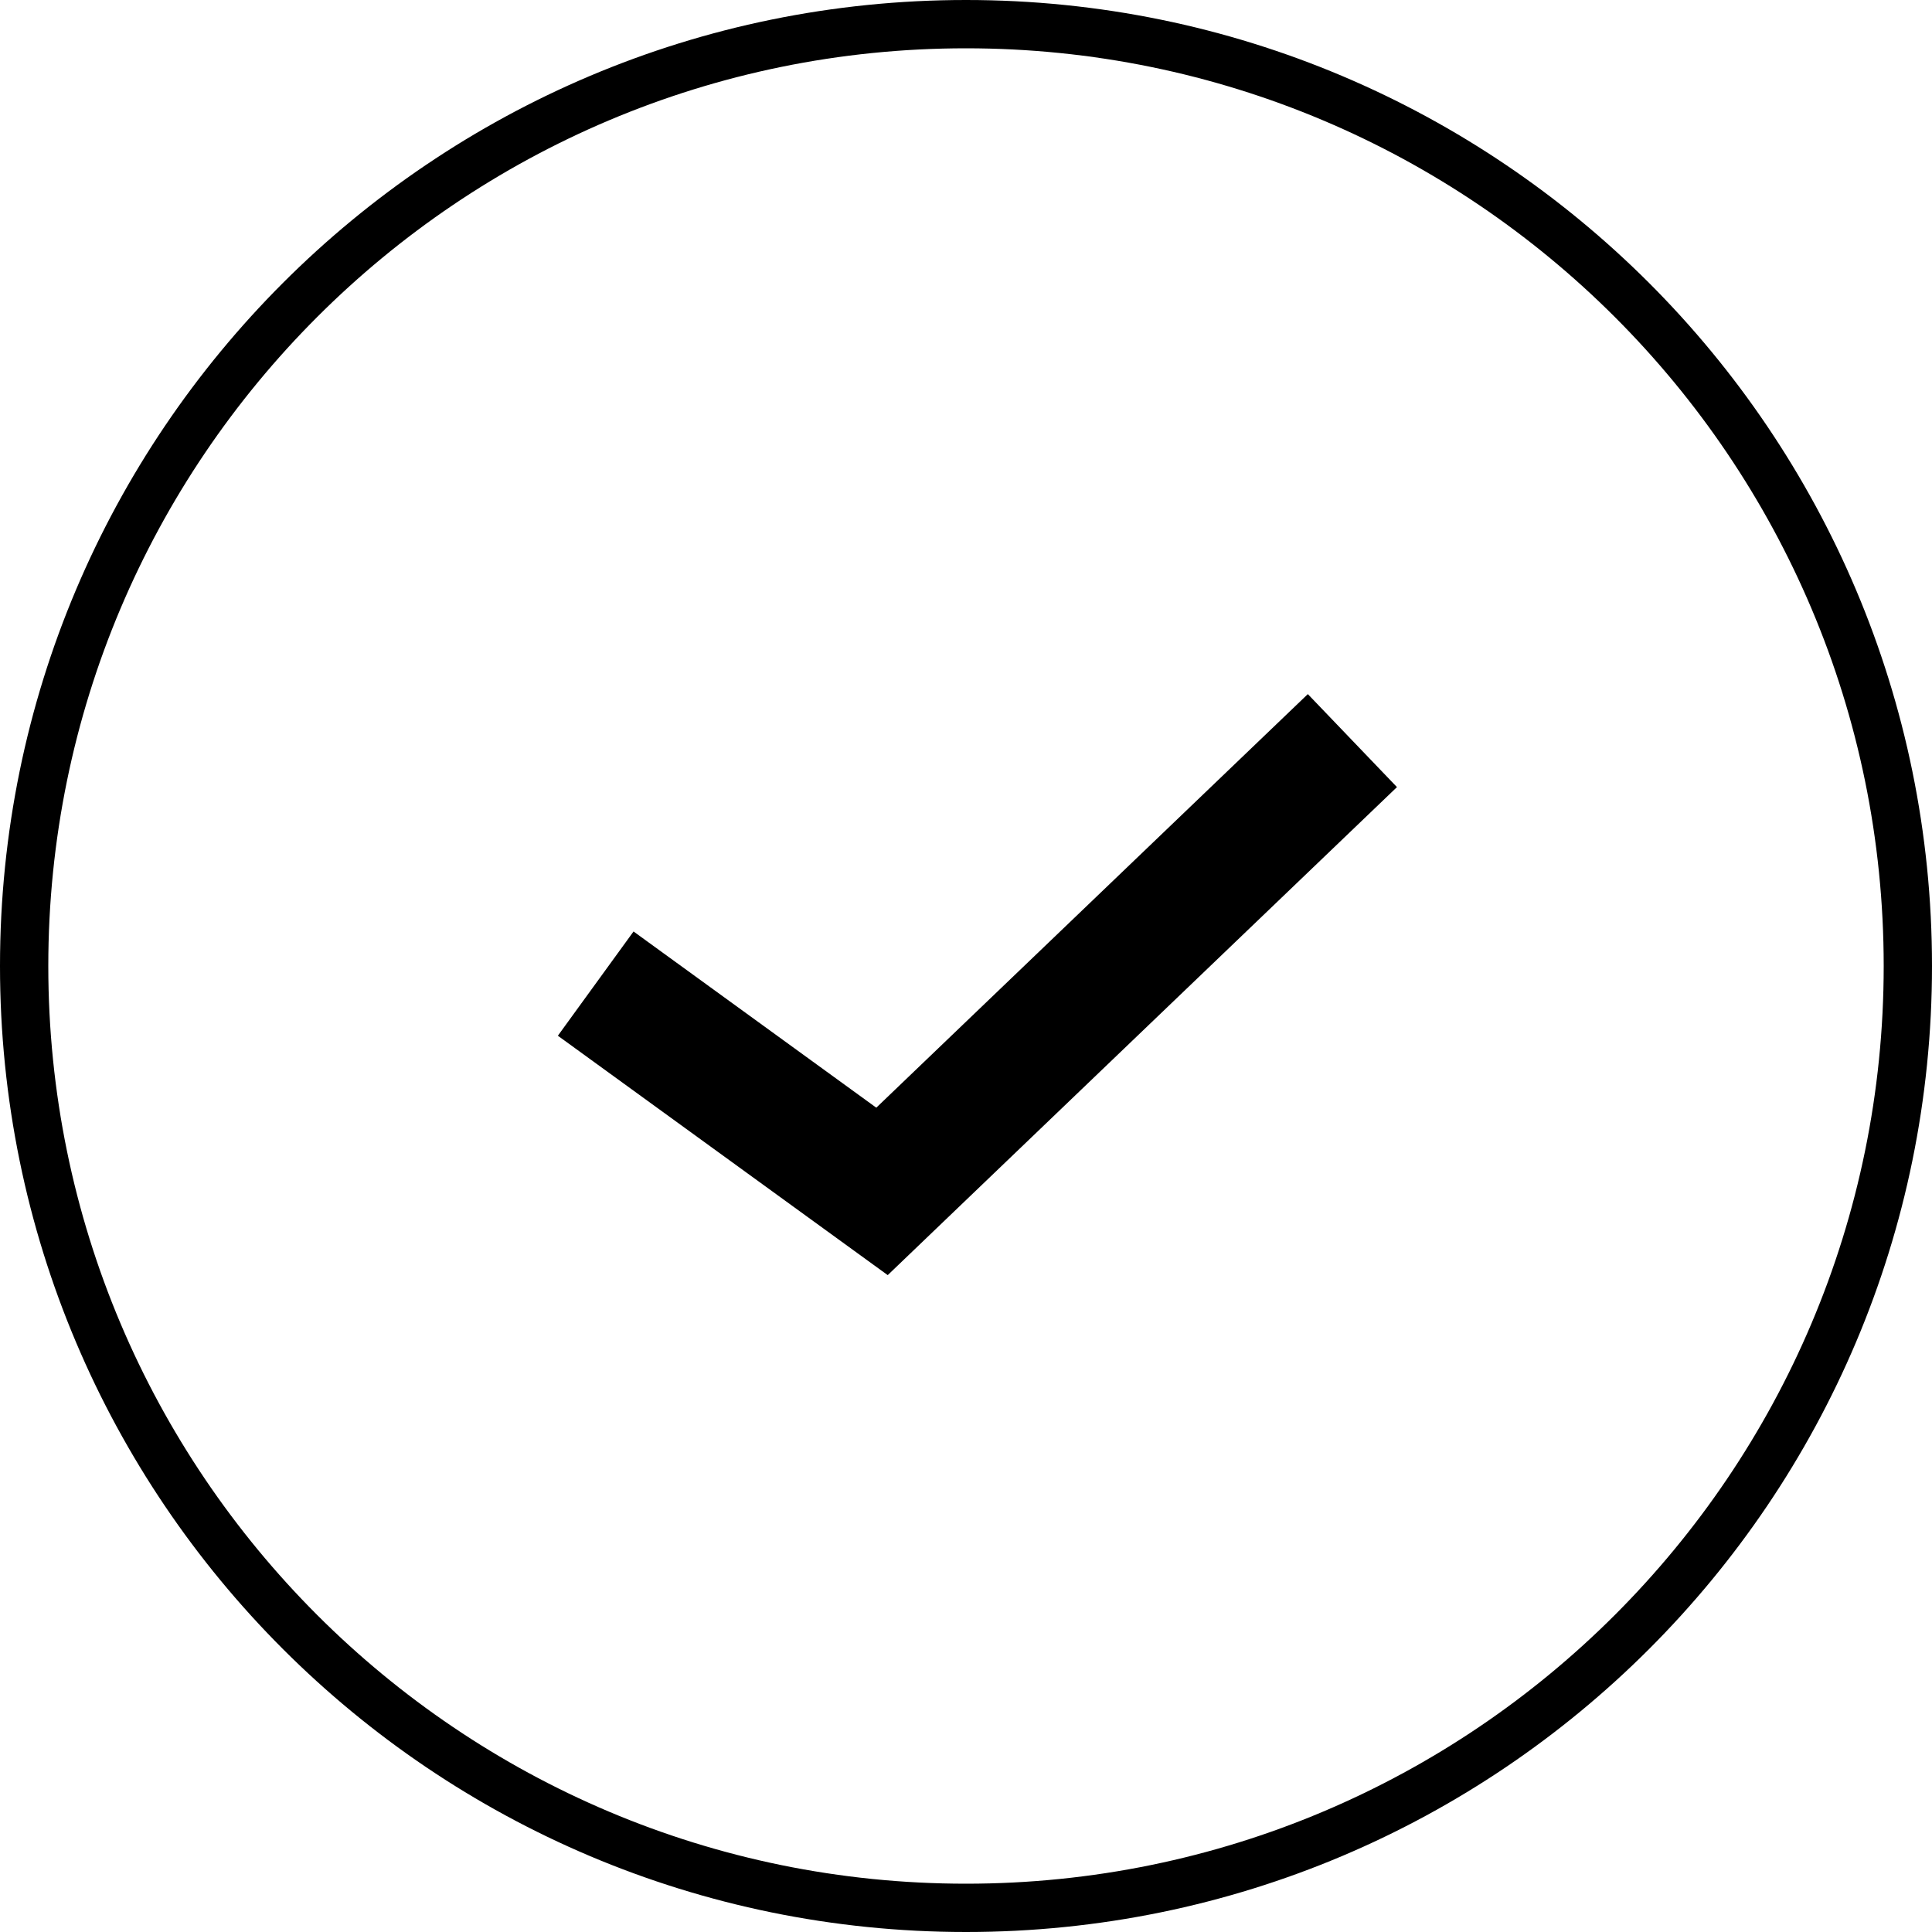
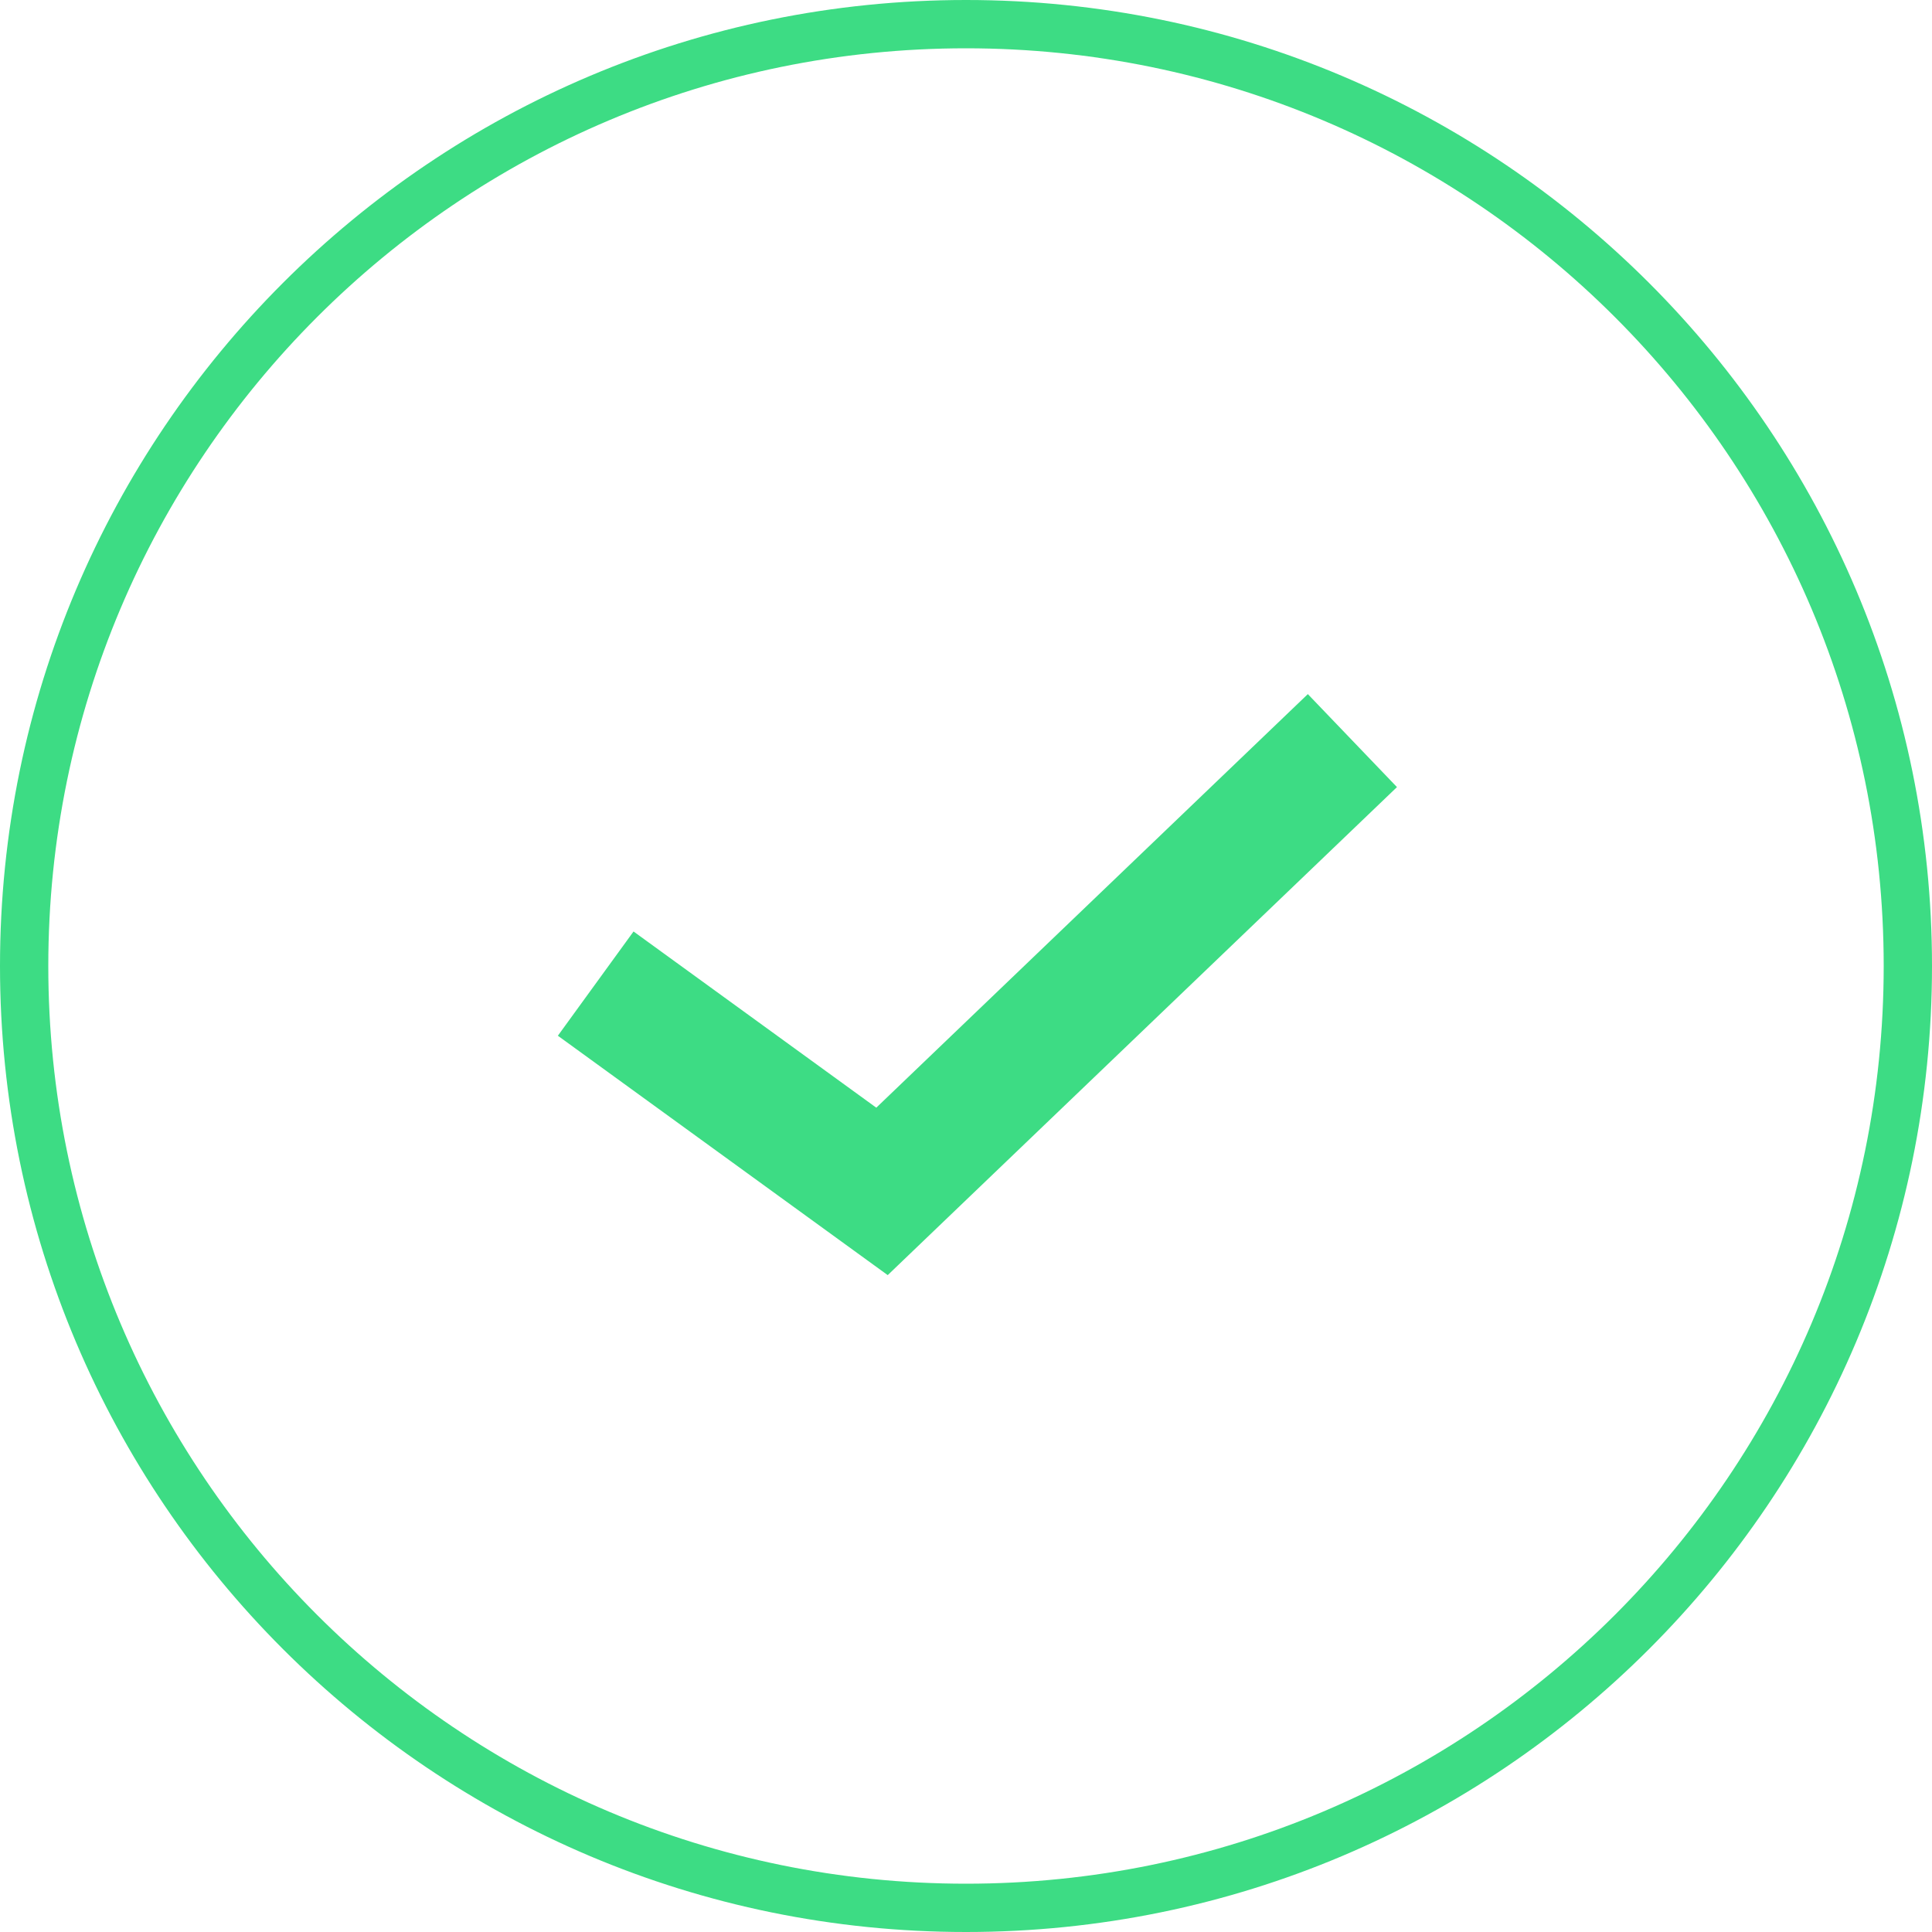
<svg xmlns="http://www.w3.org/2000/svg" width="120" height="120" viewBox="0 0 120 120" fill="none">
-   <path fill-rule="evenodd" clip-rule="evenodd" d="M117 60C117 91.48 91.48 117 60 117C28.52 117 3 91.48 3 60C3 28.52 28.52 3 60 3C91.48 3 117 28.52 117 60ZM120 60C120 93.137 93.137 120 60 120C26.863 120 0 93.137 0 60C0 26.863 26.863 0 60 0C93.137 0 120 26.863 120 60ZM57.55 76.888L86.768 48.888L81.232 43.112L54.428 68.8L39.35 57.856L34.65 64.331L52.433 77.237L55.138 79.2L57.55 76.888Z" fill="black" />
+   <path fill-rule="evenodd" clip-rule="evenodd" d="M117 60C117 91.48 91.48 117 60 117C28.52 117 3 91.48 3 60C3 28.52 28.52 3 60 3C91.48 3 117 28.52 117 60ZM120 60C120 93.137 93.137 120 60 120C26.863 120 0 93.137 0 60C0 26.863 26.863 0 60 0C93.137 0 120 26.863 120 60ZM57.55 76.888L86.768 48.888L81.232 43.112L54.428 68.8L39.35 57.856L34.65 64.331L52.433 77.237L55.138 79.2L57.55 76.888Z" fill="#3DDC84" />
</svg>
